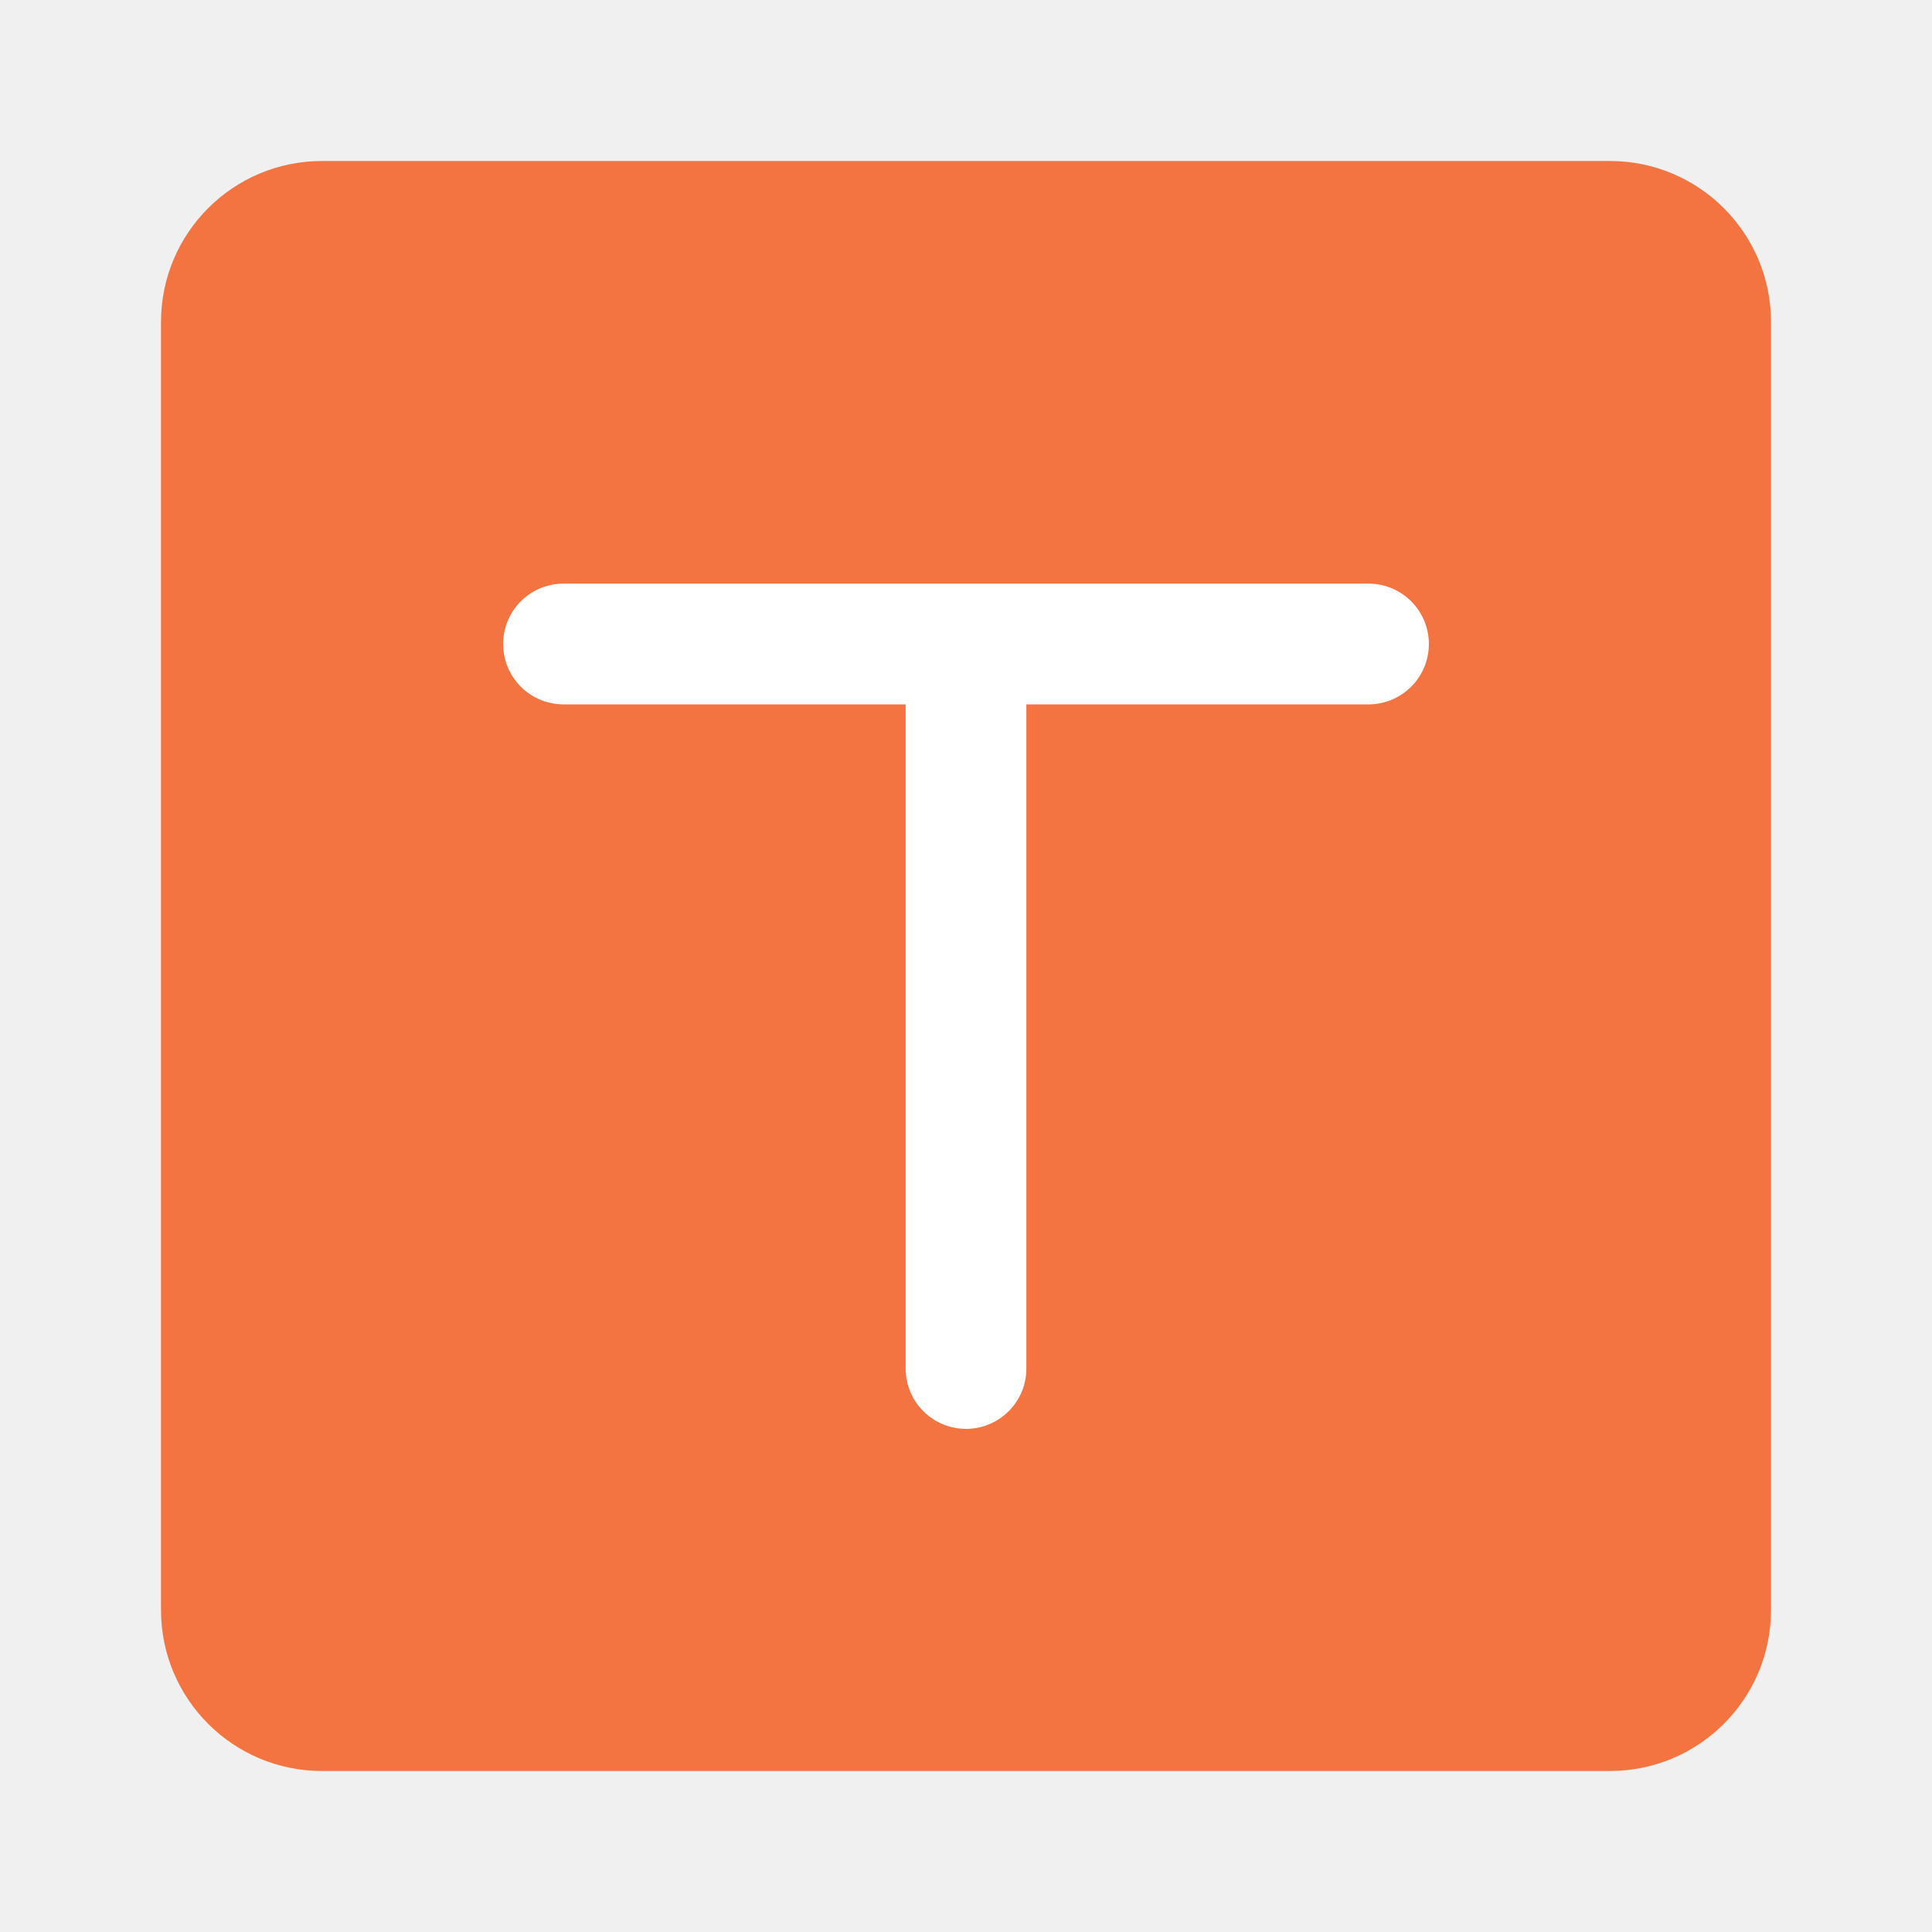
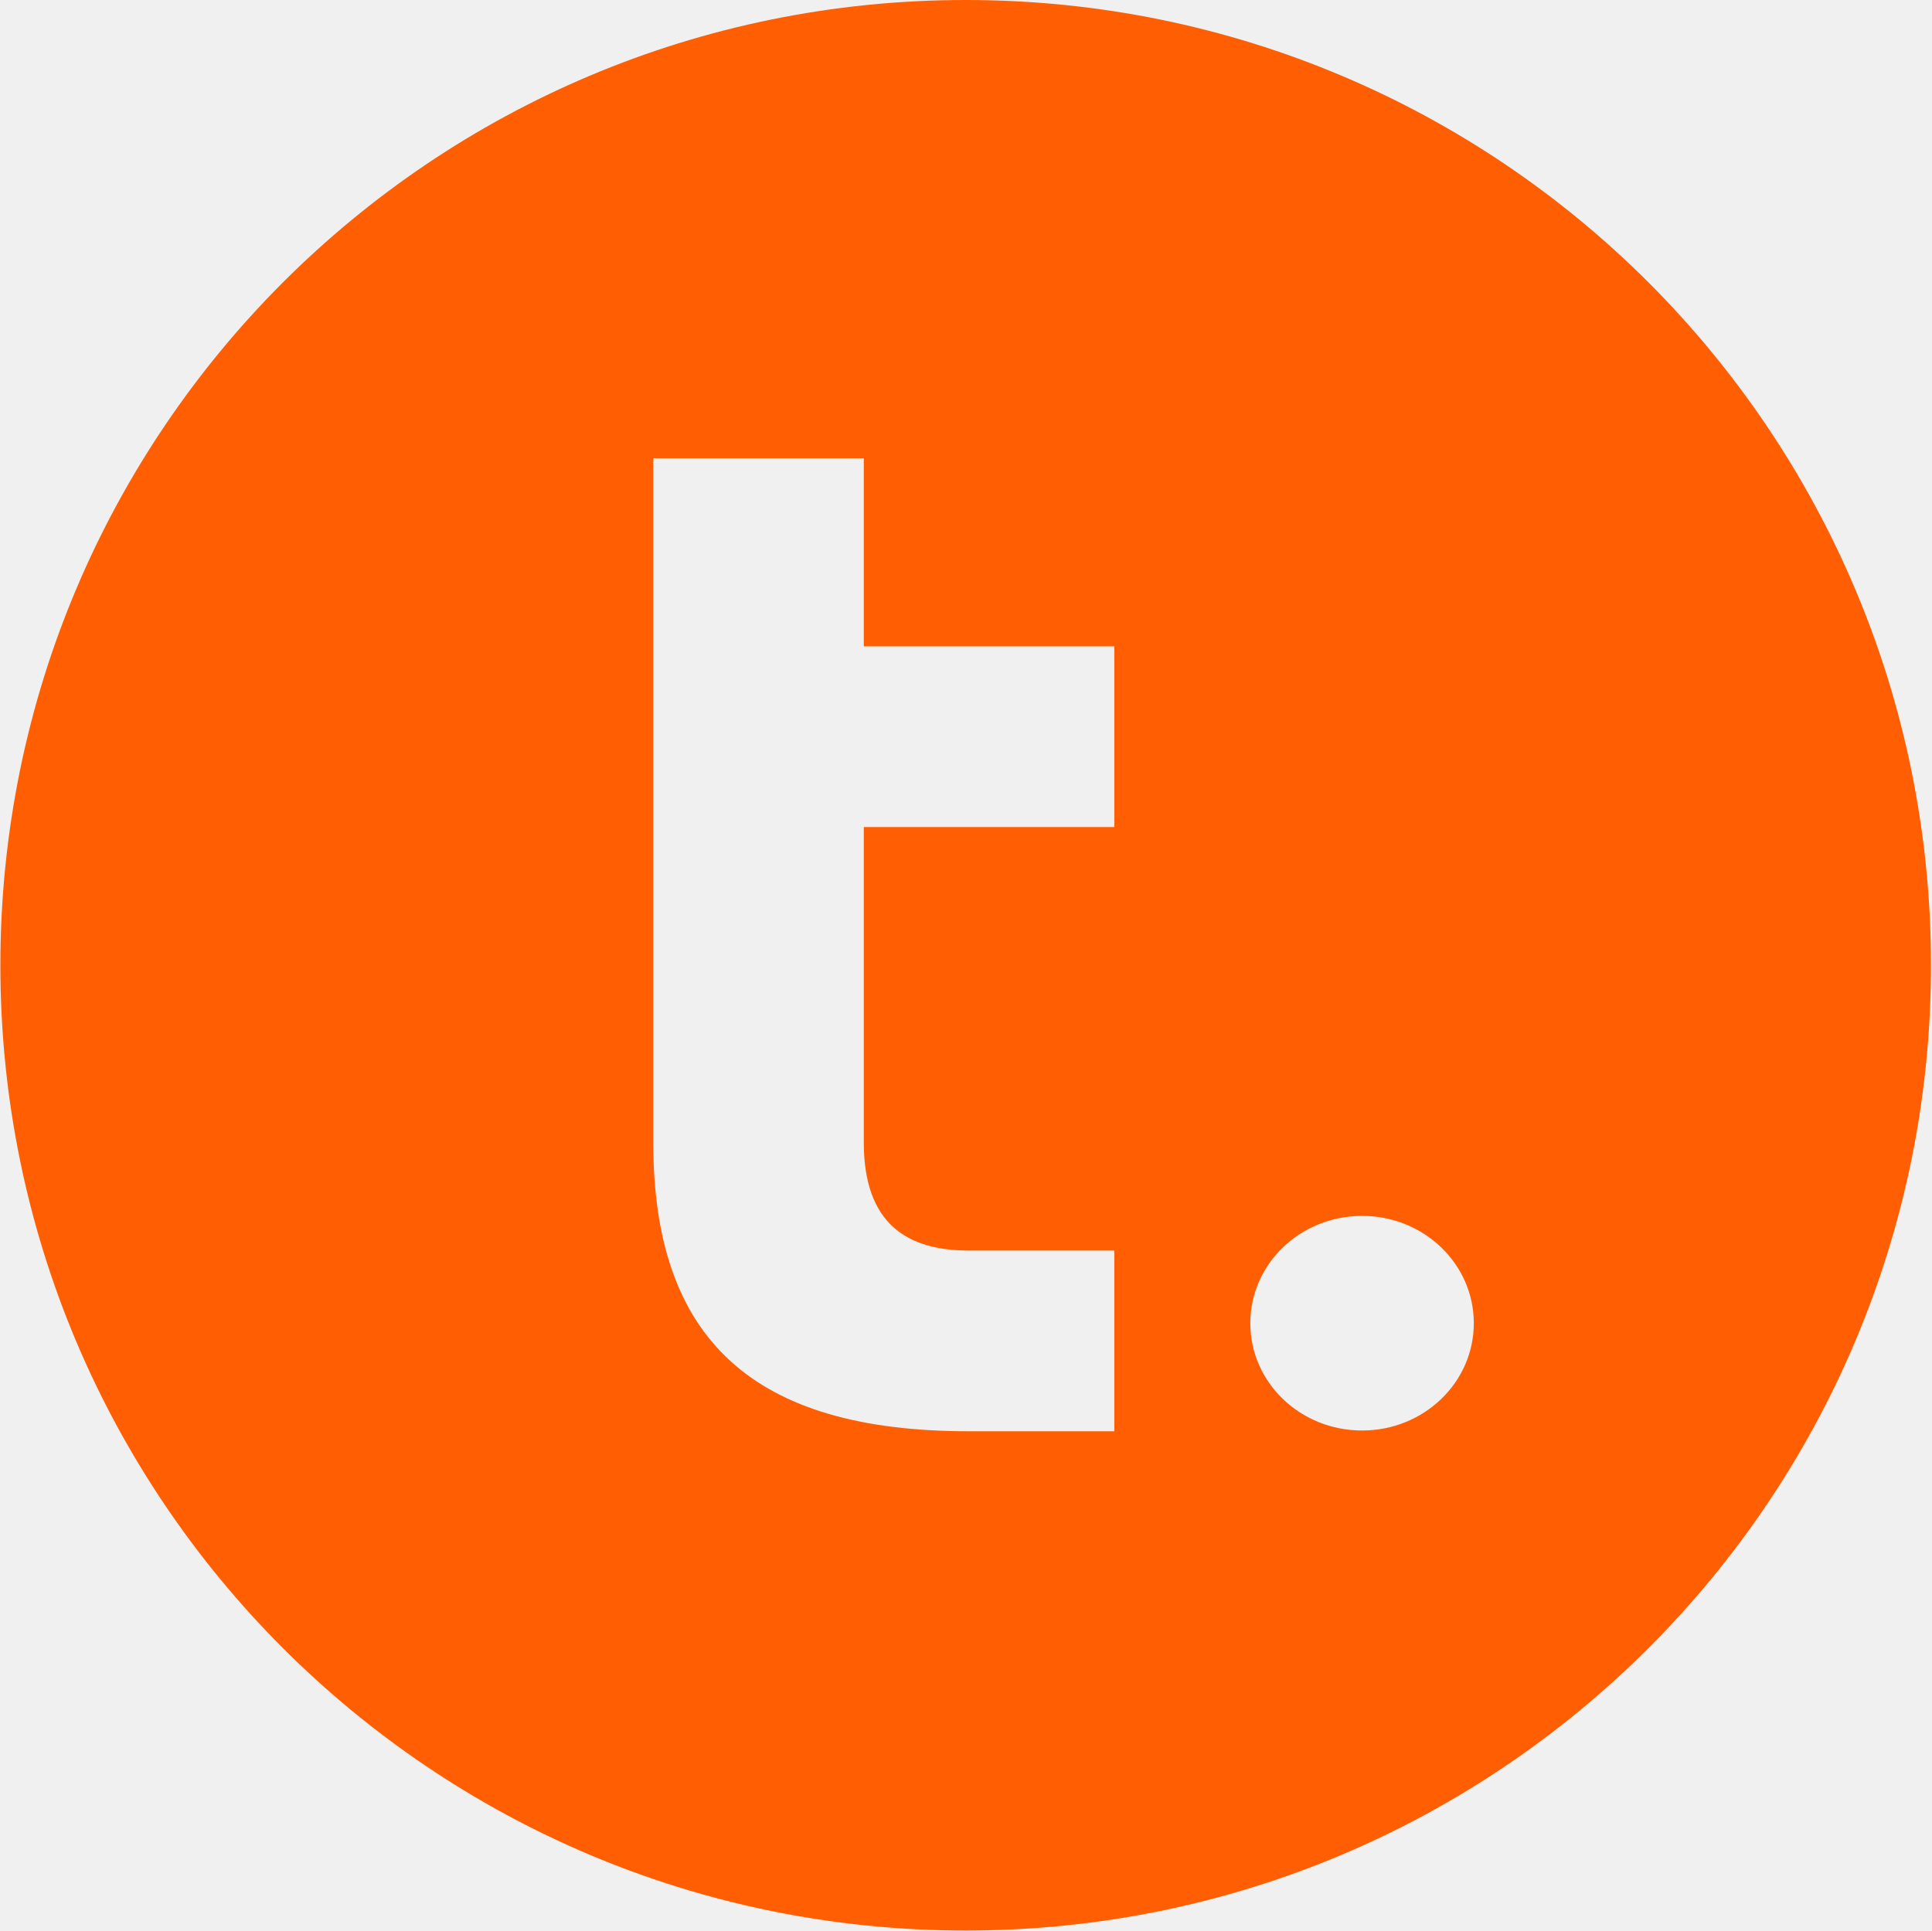
- <svg xmlns="http://www.w3.org/2000/svg" viewBox="0 0 24 24">
-   <rect x="2" y="2" width="20" height="20" rx="2" fill="#F37440" />
-   <path d="M7 8h10M12 8v9" stroke="#fff" stroke-width="1.5" fill="none" stroke-linecap="round" />
+ <svg xmlns="http://www.w3.org/2000/svg" width="100%" height="100%" viewBox="0 0 1550 1549">
+   <path fill="#ff5f02" d="m774.8 0c-428.3 0-774.5 346.2-774.5 774.5 0 428.3 346.2 774.5 774.5 774.5 428.2 0 774.4-346.2 774.4-774.5 0-428.3-346.2-774.5-774.4-774.5zm-250.7 367.7h168.9v150.9h201v145h-201v253.1c0 65.4 35 86.7 84.2 86.7h116.8v145h-116.8c-172.5 0-253.1-73.1-253.1-231.7zm568.7 607.9c49.5 0 89.6 38.5 89.6 86.1 0 47.6-40.1 86.1-89.6 86.1-49.6 0-89.7-38.5-89.7-86.1 0-47.6 40.1-86.1 89.7-86.1z" />
</svg>
